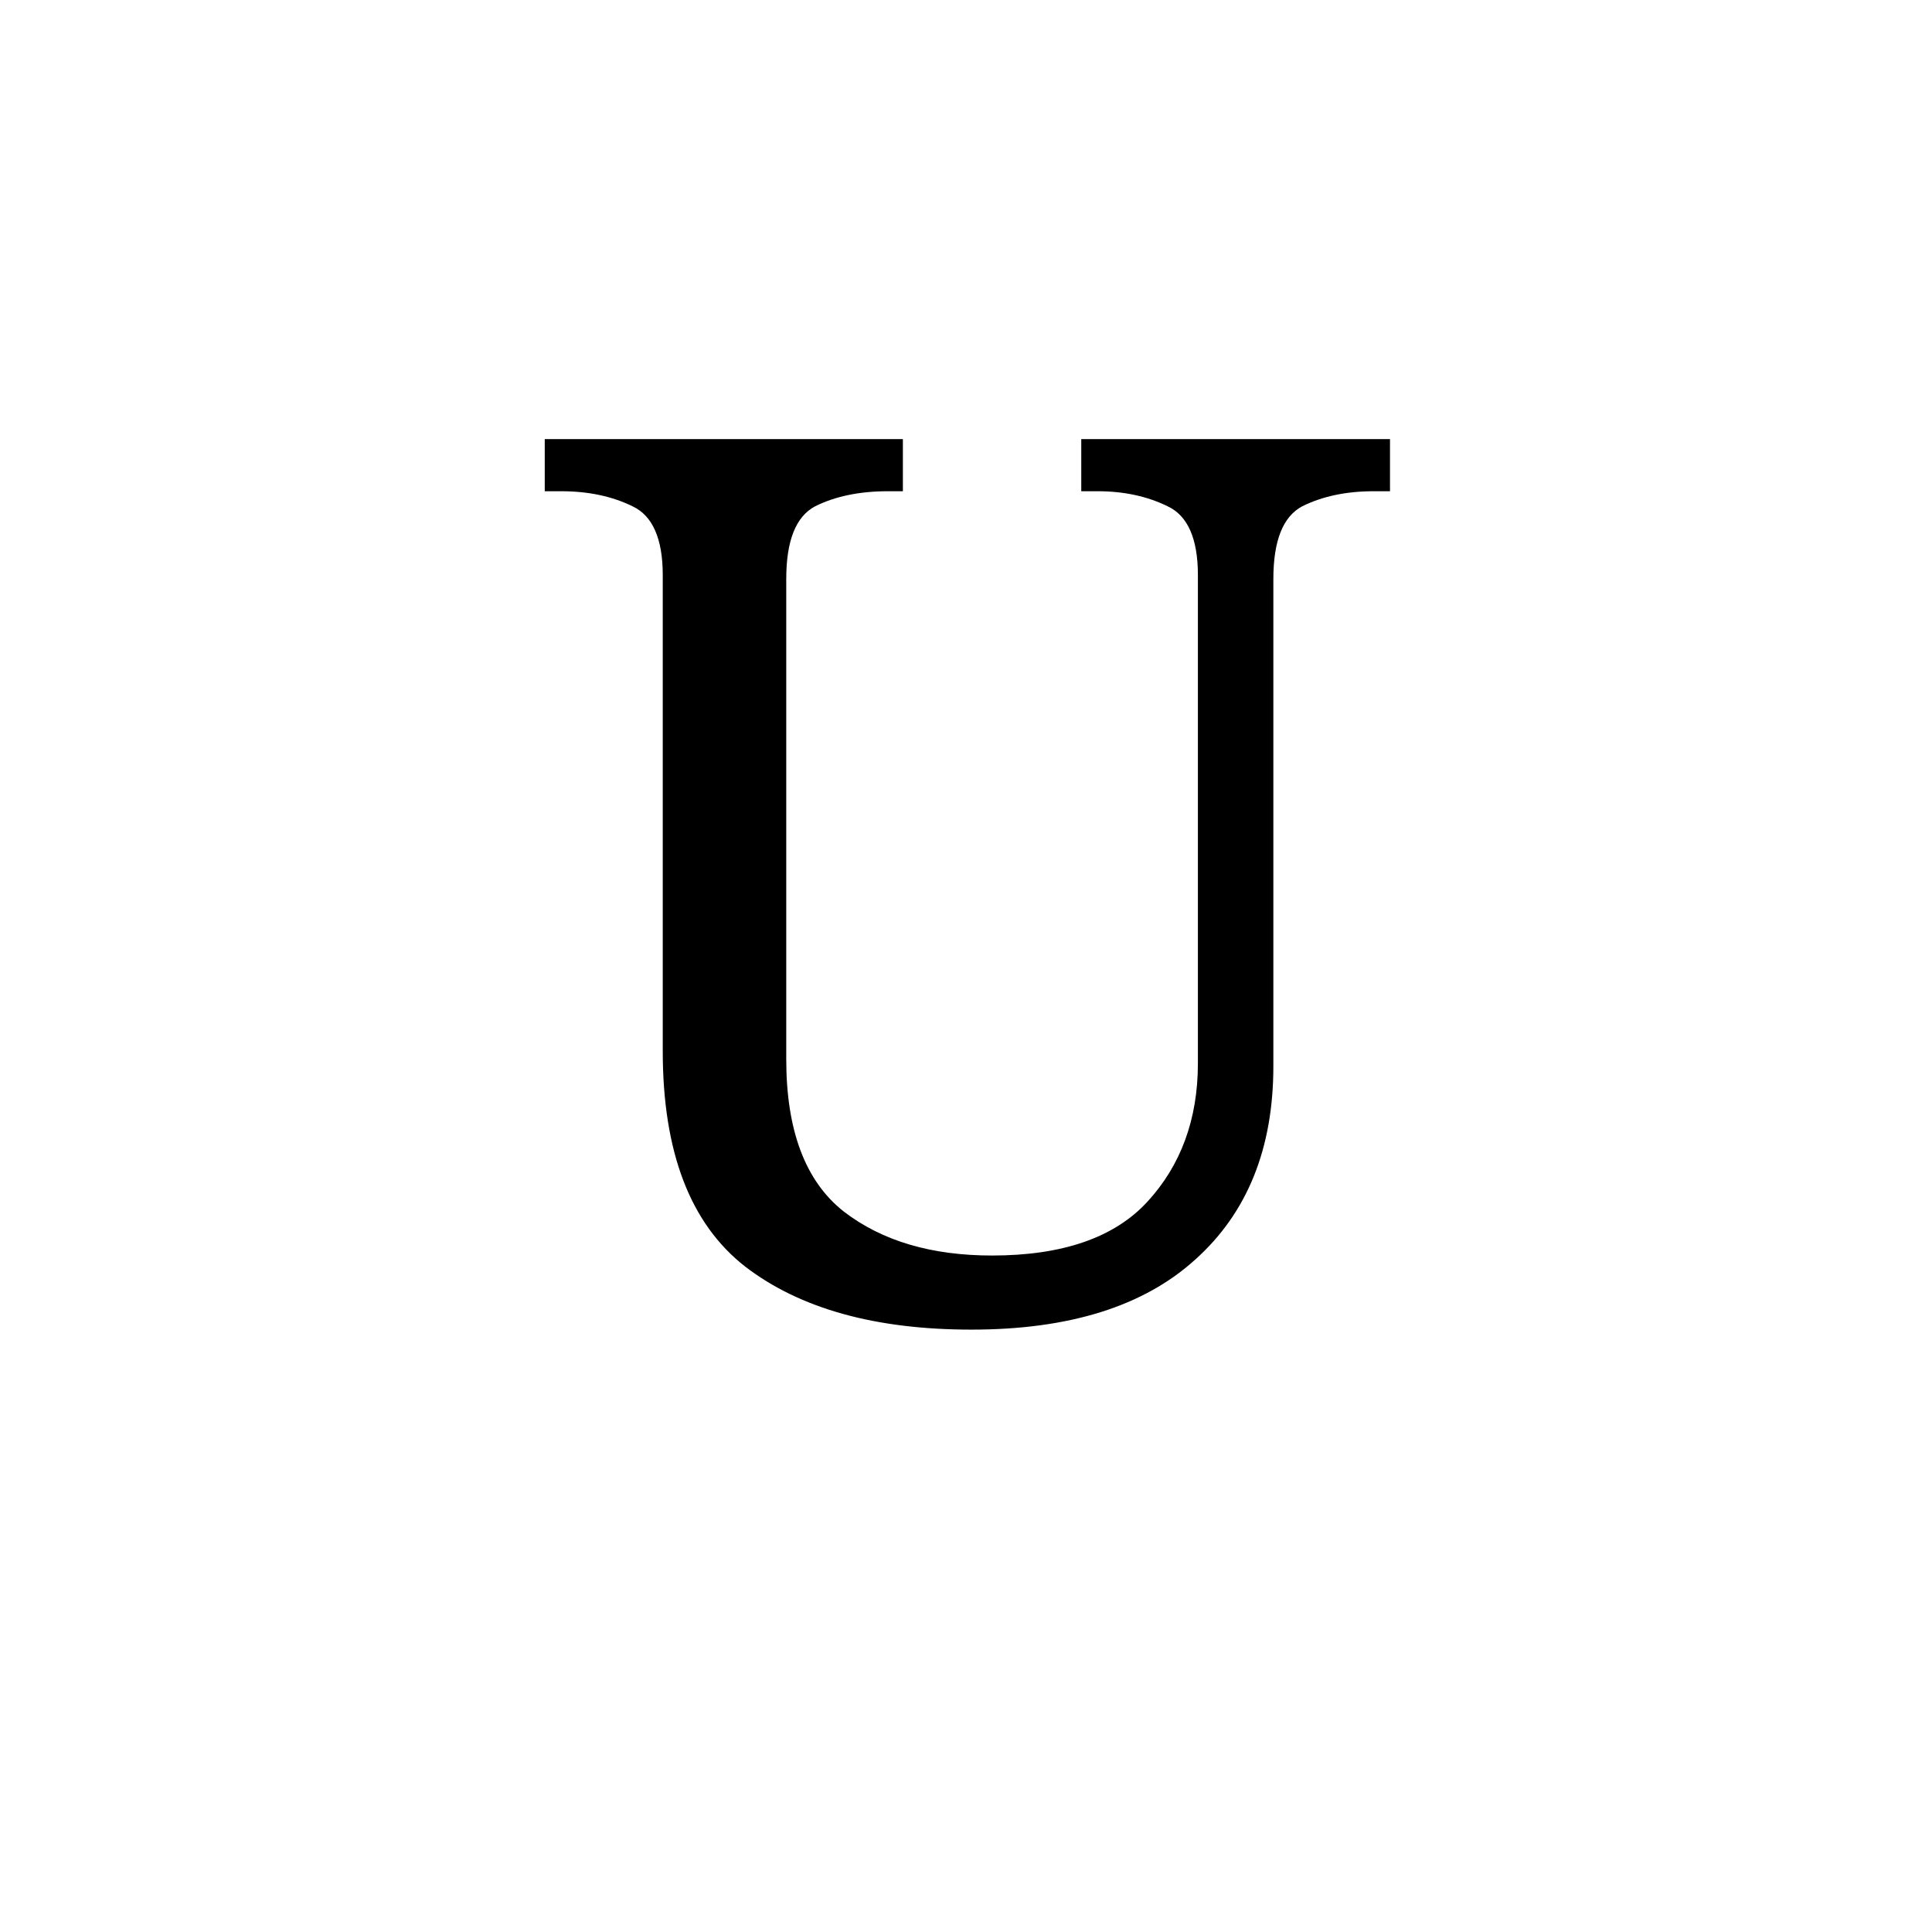
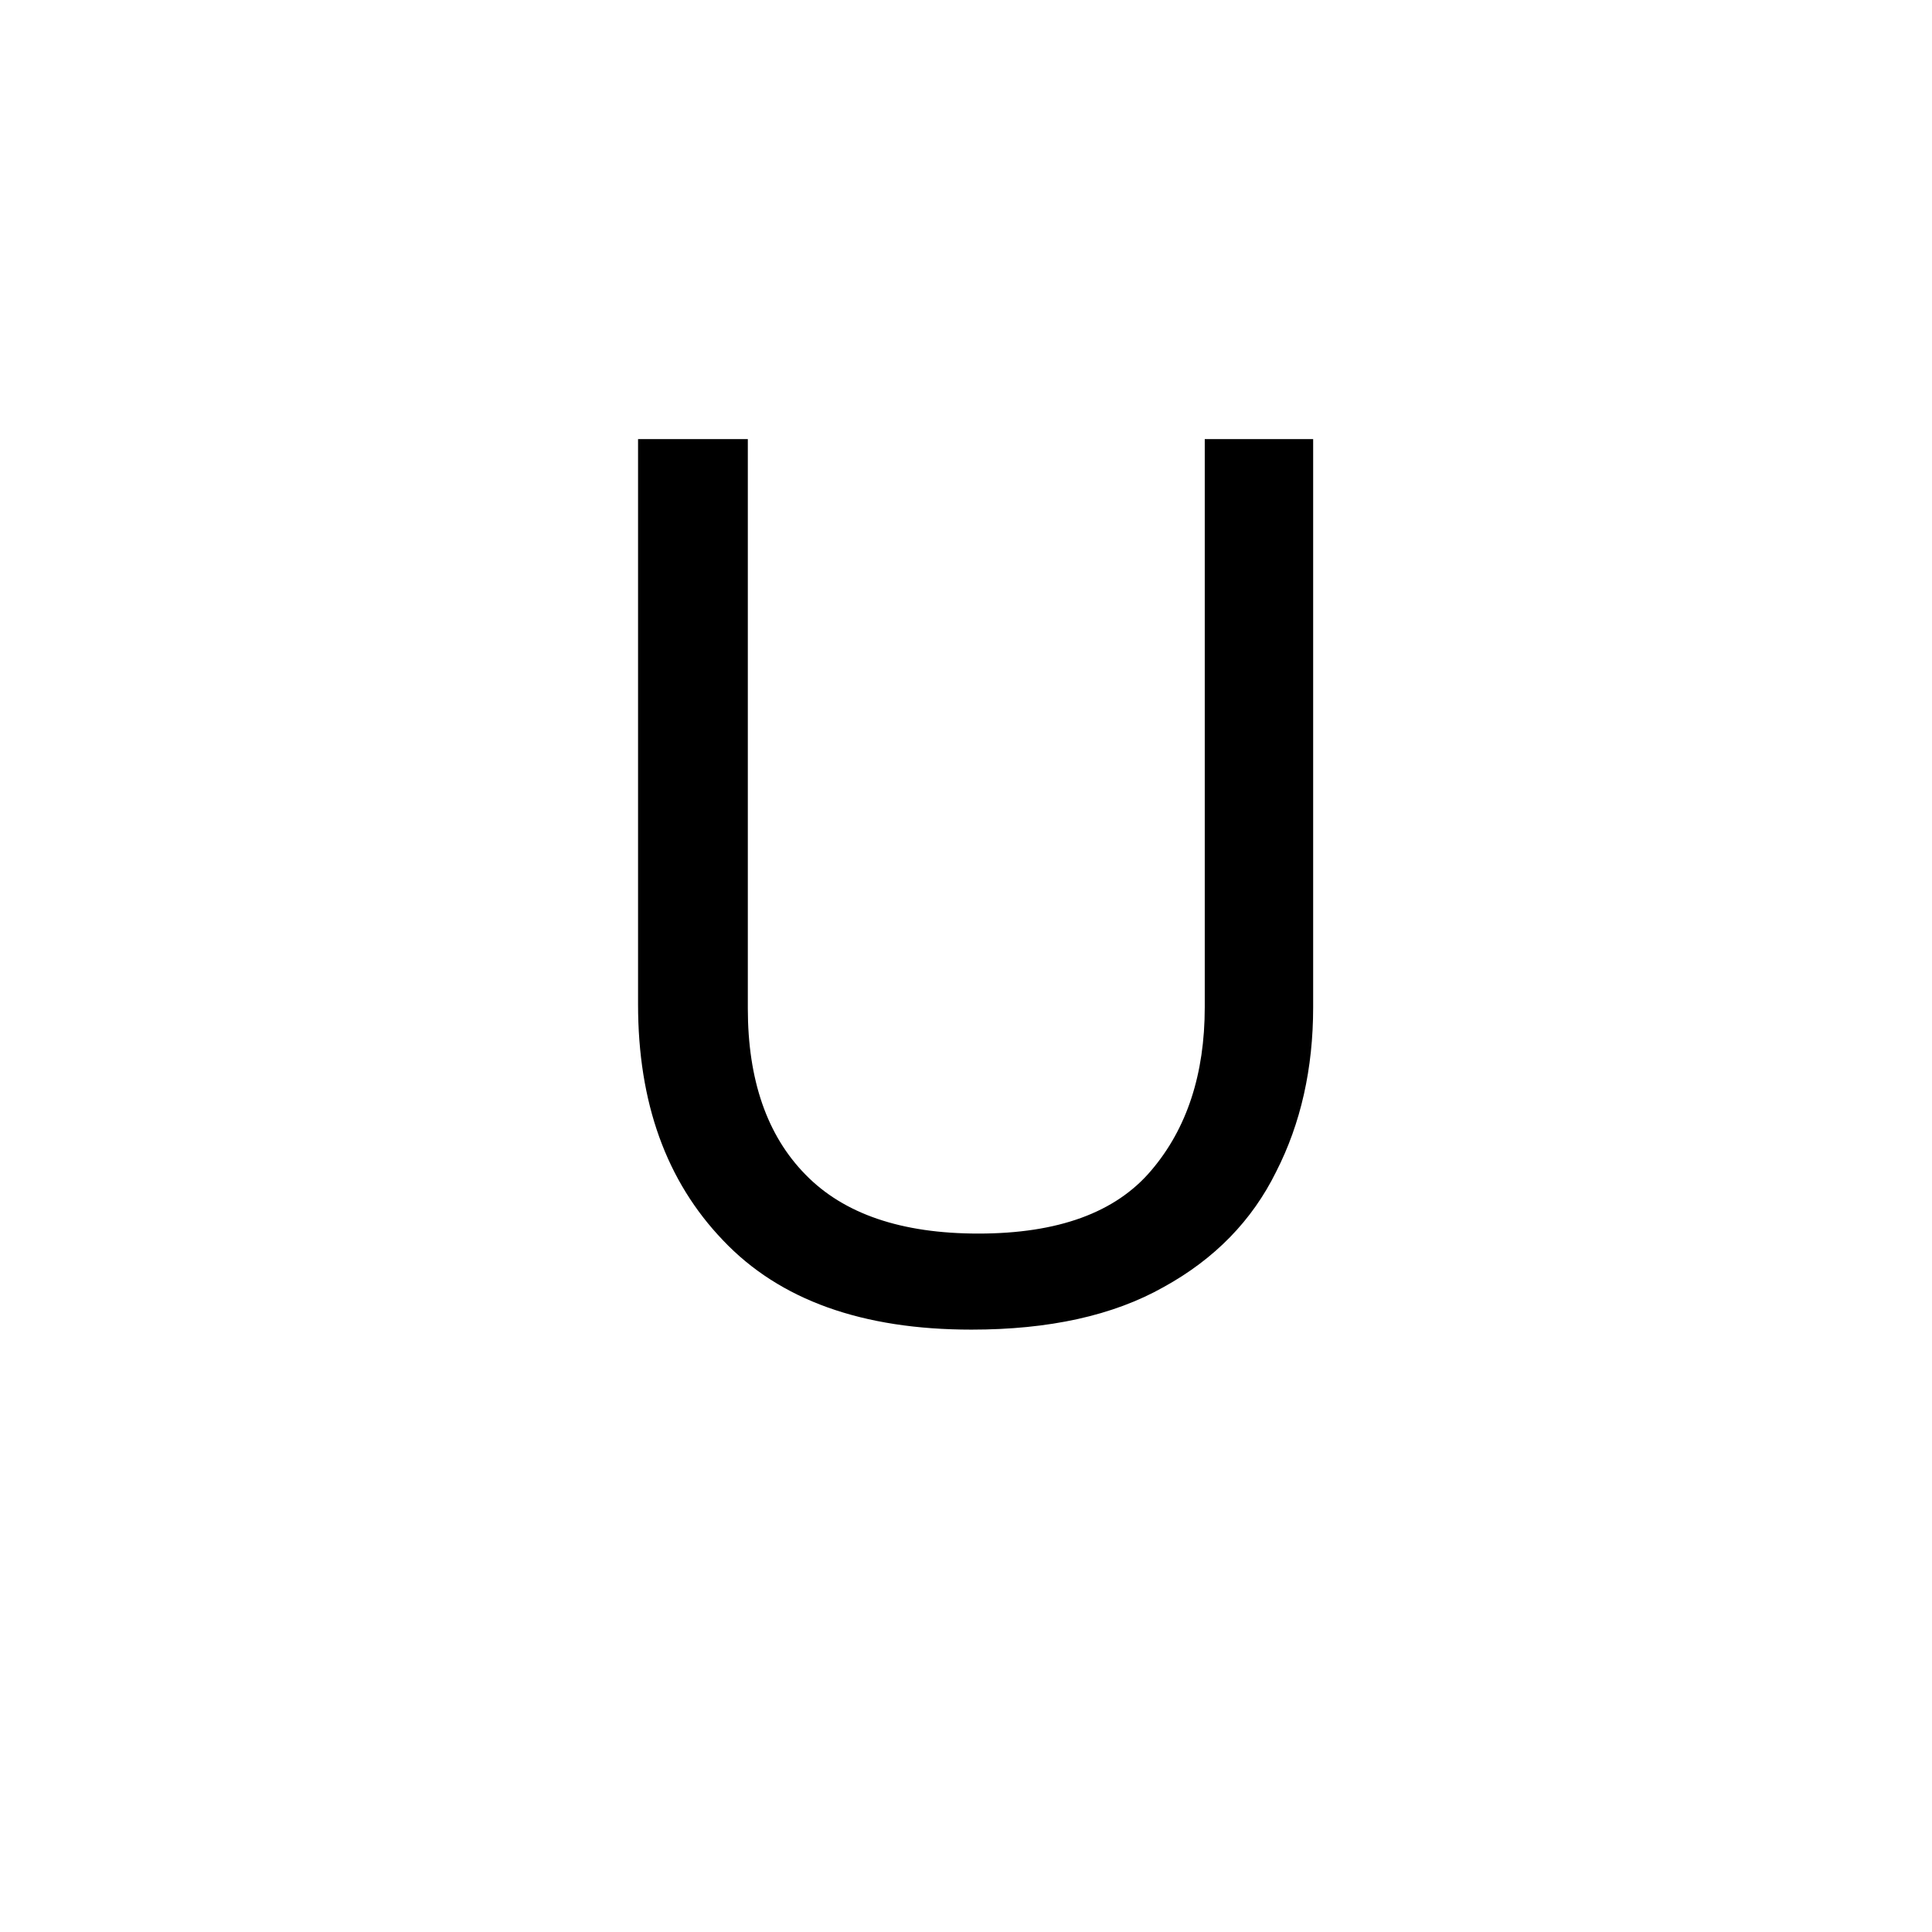
<svg xmlns="http://www.w3.org/2000/svg" width="22" height="22" viewBox="0 0 22 22">
  <g id="그룹_251" data-name="그룹 251" transform="translate(-313 -223)">
-     <text id="U" transform="translate(319 238)" font-size="14" font-family="NanumMyeongjoBold, NanumMyeongjo" text-decoration="underline">
+     <text id="U" transform="translate(319 238)" font-size="14" font-family="payboocMedium" text-decoration="underline">
      <tspan x="0" y="0">U</tspan>
    </text>
    <rect id="사각형_69" data-name="사각형 69" width="22" height="22" rx="11" transform="translate(313 223)" fill="rgba(255,255,255,0)" />
  </g>
</svg>
